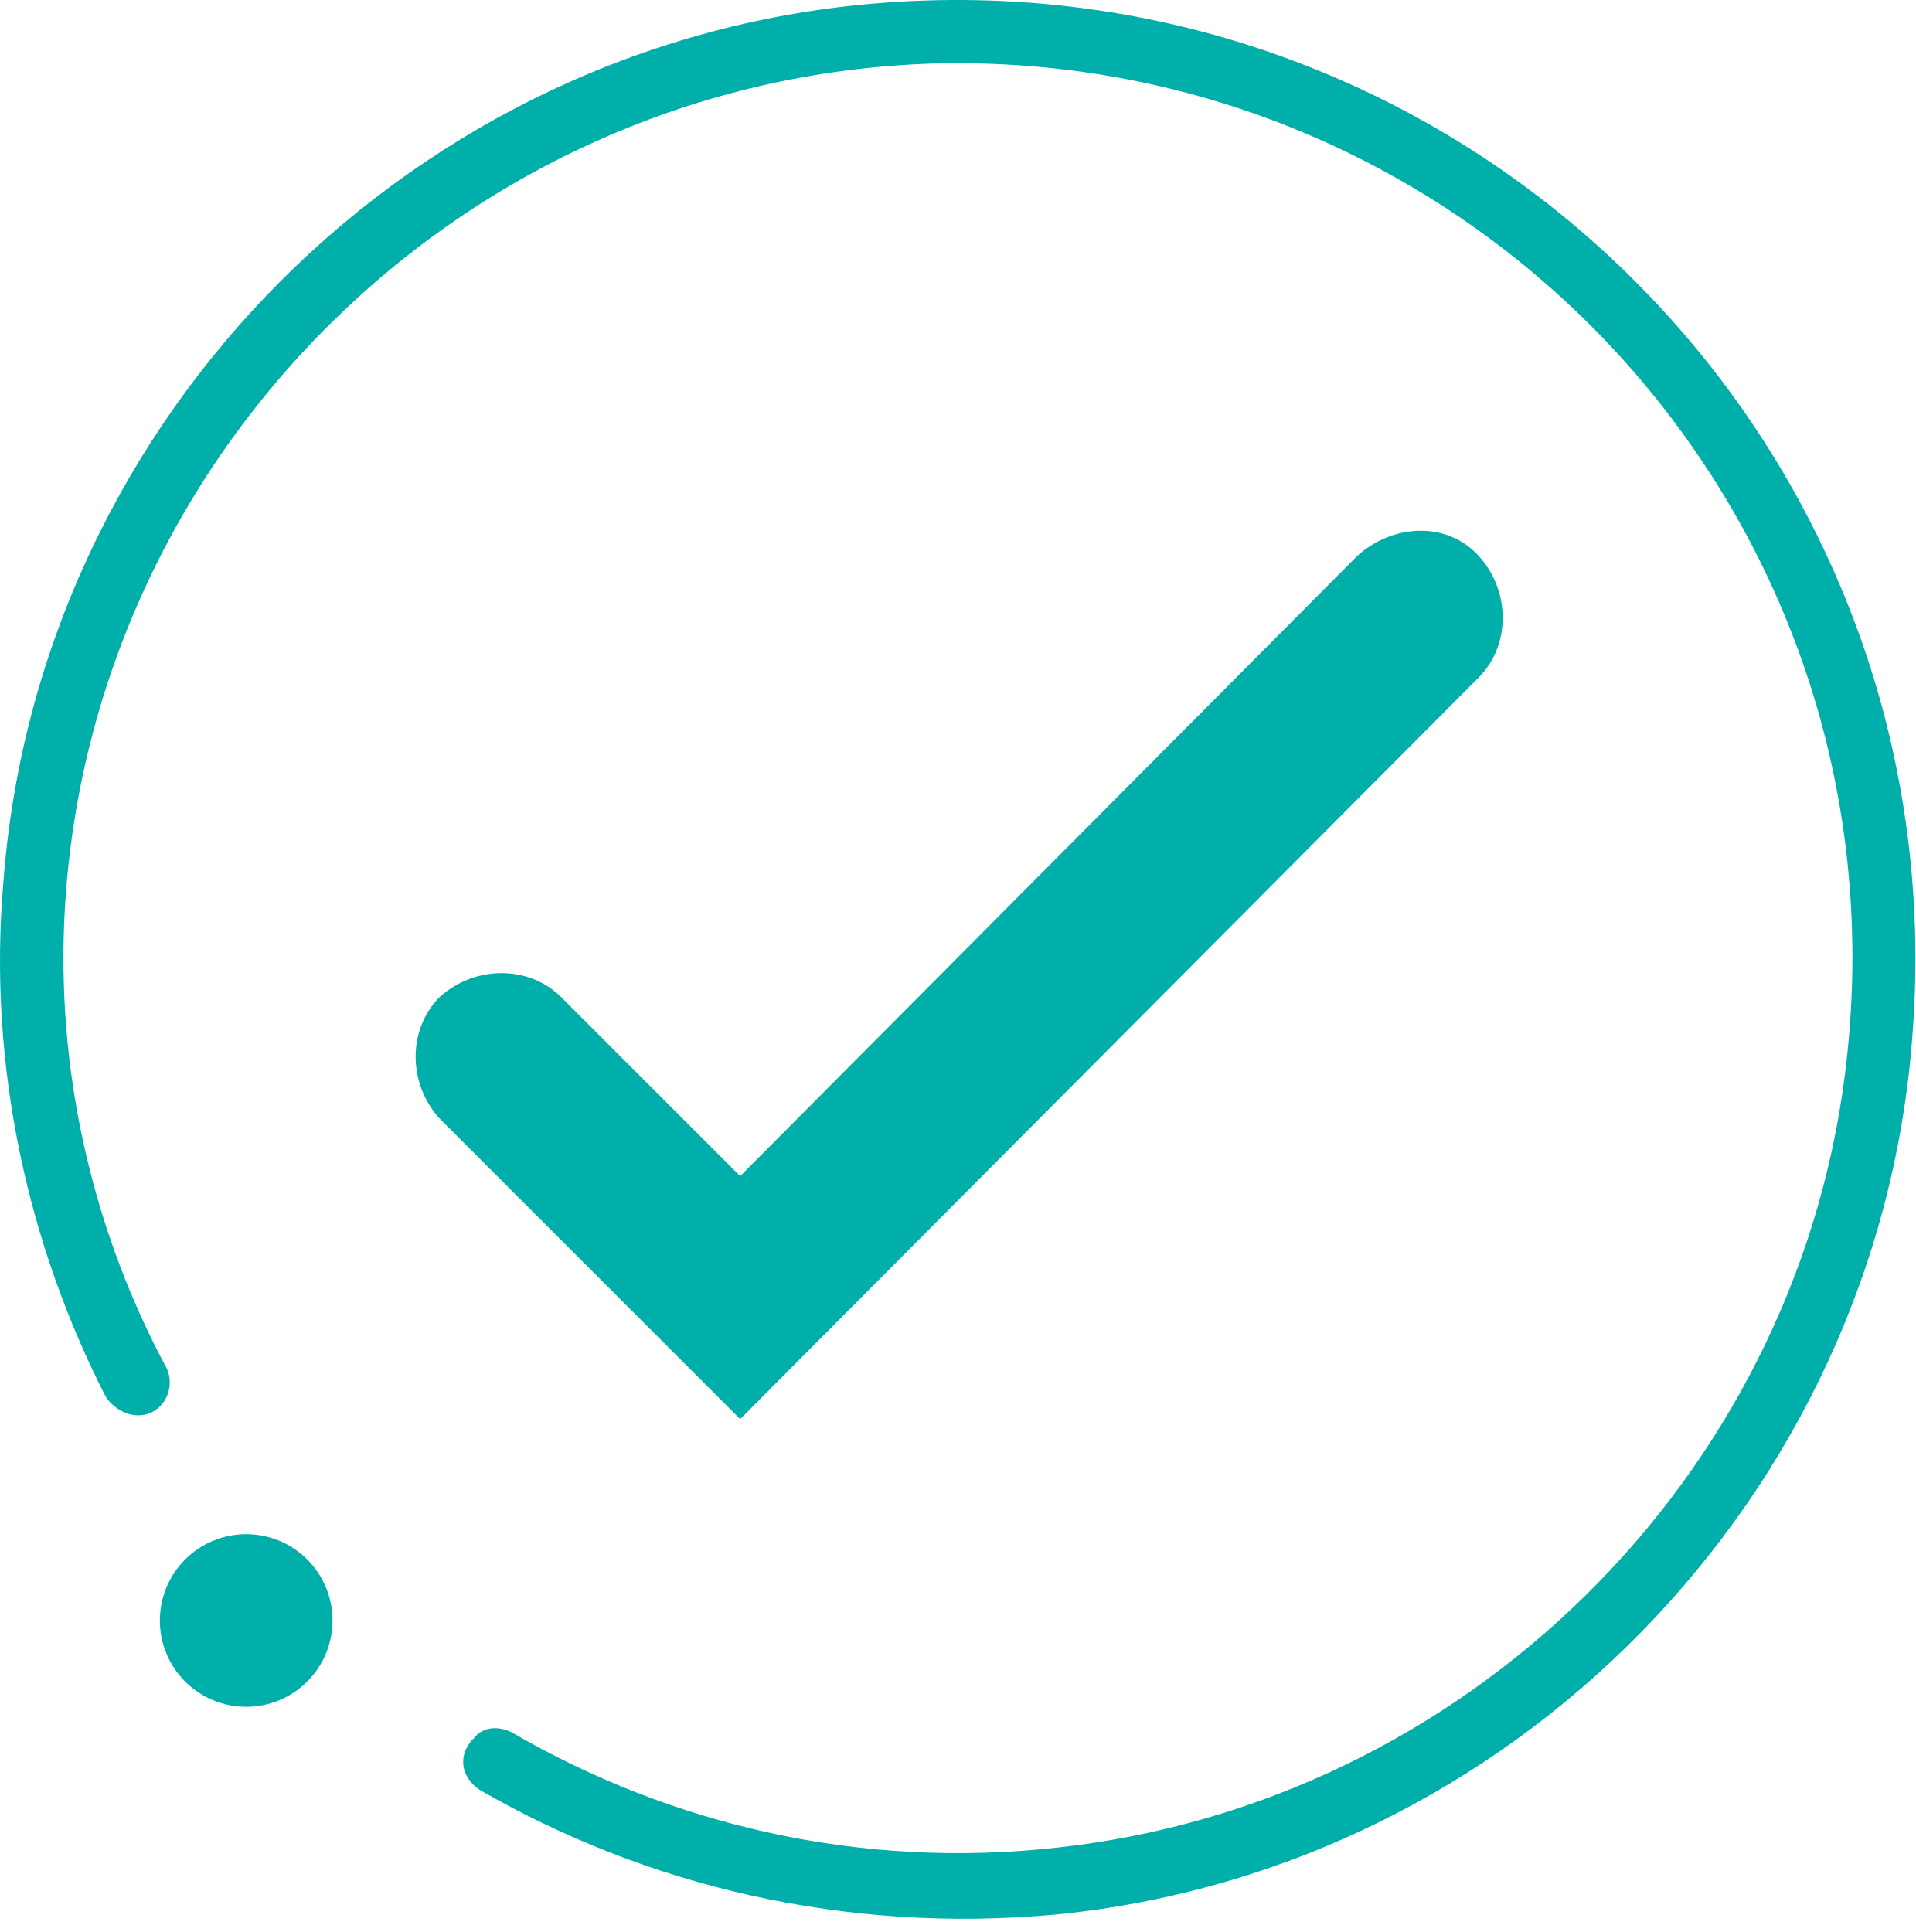
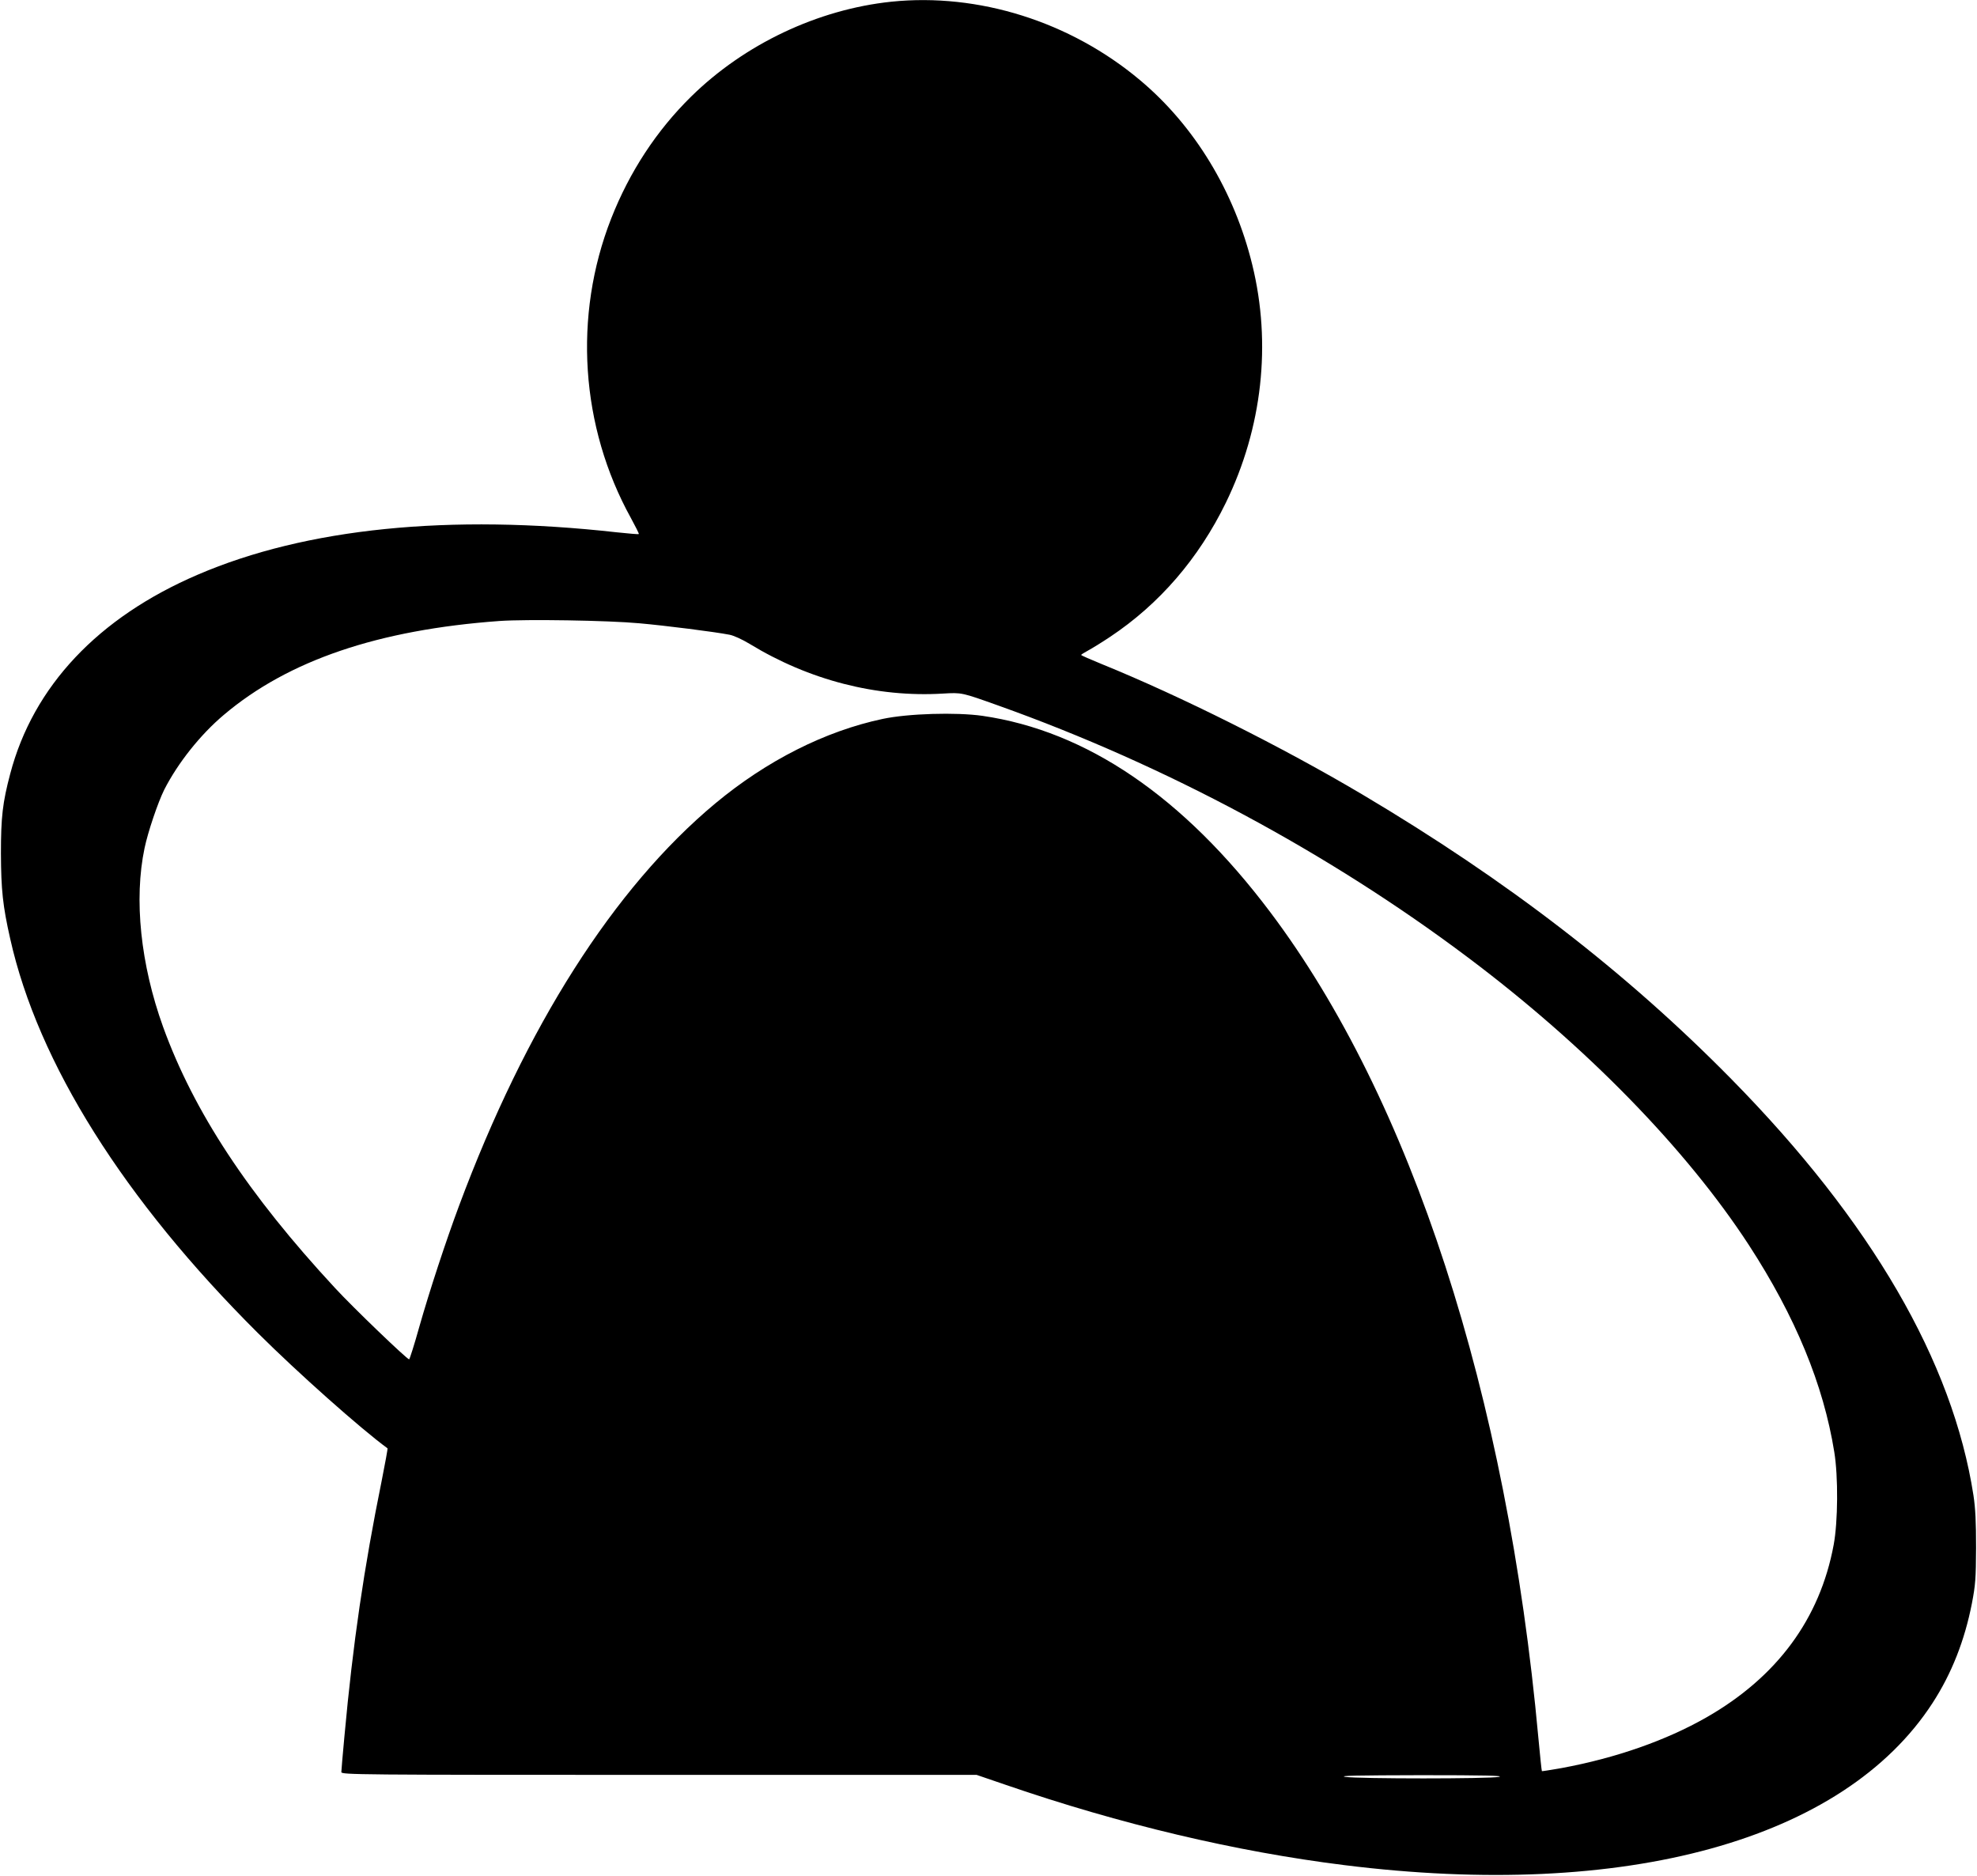
- <svg xmlns="http://www.w3.org/2000/svg" width="114" height="115" viewBox="0 0 114 115" fill="none">
-   <path d="M88.01 40.322C89.913 38.419 89.913 35.184 88.01 33.091C86.107 30.998 82.872 31.188 80.779 33.091L44.053 70.008L33.396 59.351C31.493 57.448 28.258 57.448 26.165 59.351C24.262 61.254 24.262 64.489 26.165 66.582L44.053 84.47L88.01 40.322Z" fill="#00AFAA" />
-   <path d="M52.532 0.169C24.75 2.263 2.295 24.717 0.202 52.5C-0.75 63.537 1.724 74.193 6.291 83.137C7.052 84.279 8.575 84.659 9.526 83.708C10.097 83.137 10.287 82.185 9.907 81.424C5.72 73.622 3.437 64.488 3.817 54.974C4.959 27.191 27.604 4.736 55.387 3.785C87.736 2.834 113.997 30.806 109.81 63.917C106.766 88.085 87.165 107.304 62.998 109.968C51.2 111.3 39.973 108.636 30.458 103.118C29.697 102.737 28.746 102.737 28.175 103.498C27.224 104.45 27.414 105.782 28.555 106.543C38.451 112.252 50.249 115.106 62.808 113.964C90.02 111.3 111.713 89.036 113.806 61.824C116.661 26.62 87.546 -2.495 52.532 0.169Z" fill="#00AFAA" />
-   <path d="M14.652 101.596C17.49 101.596 19.79 99.295 19.79 96.458C19.79 93.62 17.49 91.32 14.652 91.32C11.815 91.32 9.515 93.62 9.515 96.458C9.515 99.295 11.815 101.596 14.652 101.596Z" fill="#00AFAA" />
+ <svg xmlns="http://www.w3.org/2000/svg" version="1.0" width="1280pt" height="1214pt" viewBox="0 0 1280 1214" preserveAspectRatio="xMidYMid meet">
+   <g transform="translate(0,1214) scale(0.1,-0.1)" fill="#000000" stroke="none">
+     <path d="M5771 12129 c-477 -50 -951 -275 -1296 -614 -224 -220 -399 -487 -518 -790 -247 -630 -199 -1348 128 -1939 30 -55 53 -101 51 -103 -2 -3 -66 3 -143 11 -1083 121 -2012 27 -2712 -274 -646 -277 -1066 -723 -1215 -1290 -49 -185 -60 -279 -60 -515 1 -235 12 -340 60 -552 180 -805 737 -1690 1604 -2553 257 -256 665 -619 839 -746 2 -2 -15 -95 -37 -206 -116 -571 -187 -1056 -242 -1658 -11 -118 -20 -223 -20 -232 0 -17 105 -18 2056 -18 l2057 0 190 -65 c741 -255 1490 -432 2189 -519 1823 -228 3234 161 3810 1049 124 191 208 405 255 645 23 120 26 160 27 360 0 168 -4 254 -17 340 -134 865 -661 1773 -1567 2694 -682 693 -1450 1285 -2390 1843 -518 307 -1175 636 -1687 844 -73 30 -133 56 -133 59 0 3 21 16 47 30 26 14 89 53 140 87 320 213 574 508 750 869 236 485 296 1029 171 1539 -116 476 -375 902 -728 1197 -452 379 -1046 565 -1609 507z m-1631 -4024 c169 -15 485 -55 583 -74 27 -5 82 -30 130 -59 385 -235 823 -348 1252 -322 123 7 119 8 360 -78 1079 -385 2137 -952 3040 -1631 762 -572 1412 -1238 1818 -1861 301 -463 483 -904 553 -1340 26 -159 24 -451 -4 -601 -89 -479 -366 -855 -824 -1117 -261 -149 -586 -263 -938 -328 -68 -12 -126 -21 -127 -20 -2 2 -12 99 -23 217 -203 2223 -824 4135 -1738 5347 -561 744 -1186 1170 -1862 1268 -170 24 -480 15 -645 -20 -373 -79 -751 -270 -1085 -548 -656 -547 -1225 -1442 -1658 -2604 -85 -228 -190 -547 -258 -786 -32 -115 -62 -208 -65 -208 -14 0 -364 336 -480 462 -562 606 -914 1141 -1113 1690 -146 405 -190 826 -120 1158 22 105 86 294 127 377 88 173 234 357 386 485 417 353 1000 551 1786 608 172 12 699 4 905 -15z m5565 -7468 c-65 -13 -908 -13 -995 0 -48 8 80 10 490 11 408 0 542 -3 505 -11z" />
+   </g>
</svg>
